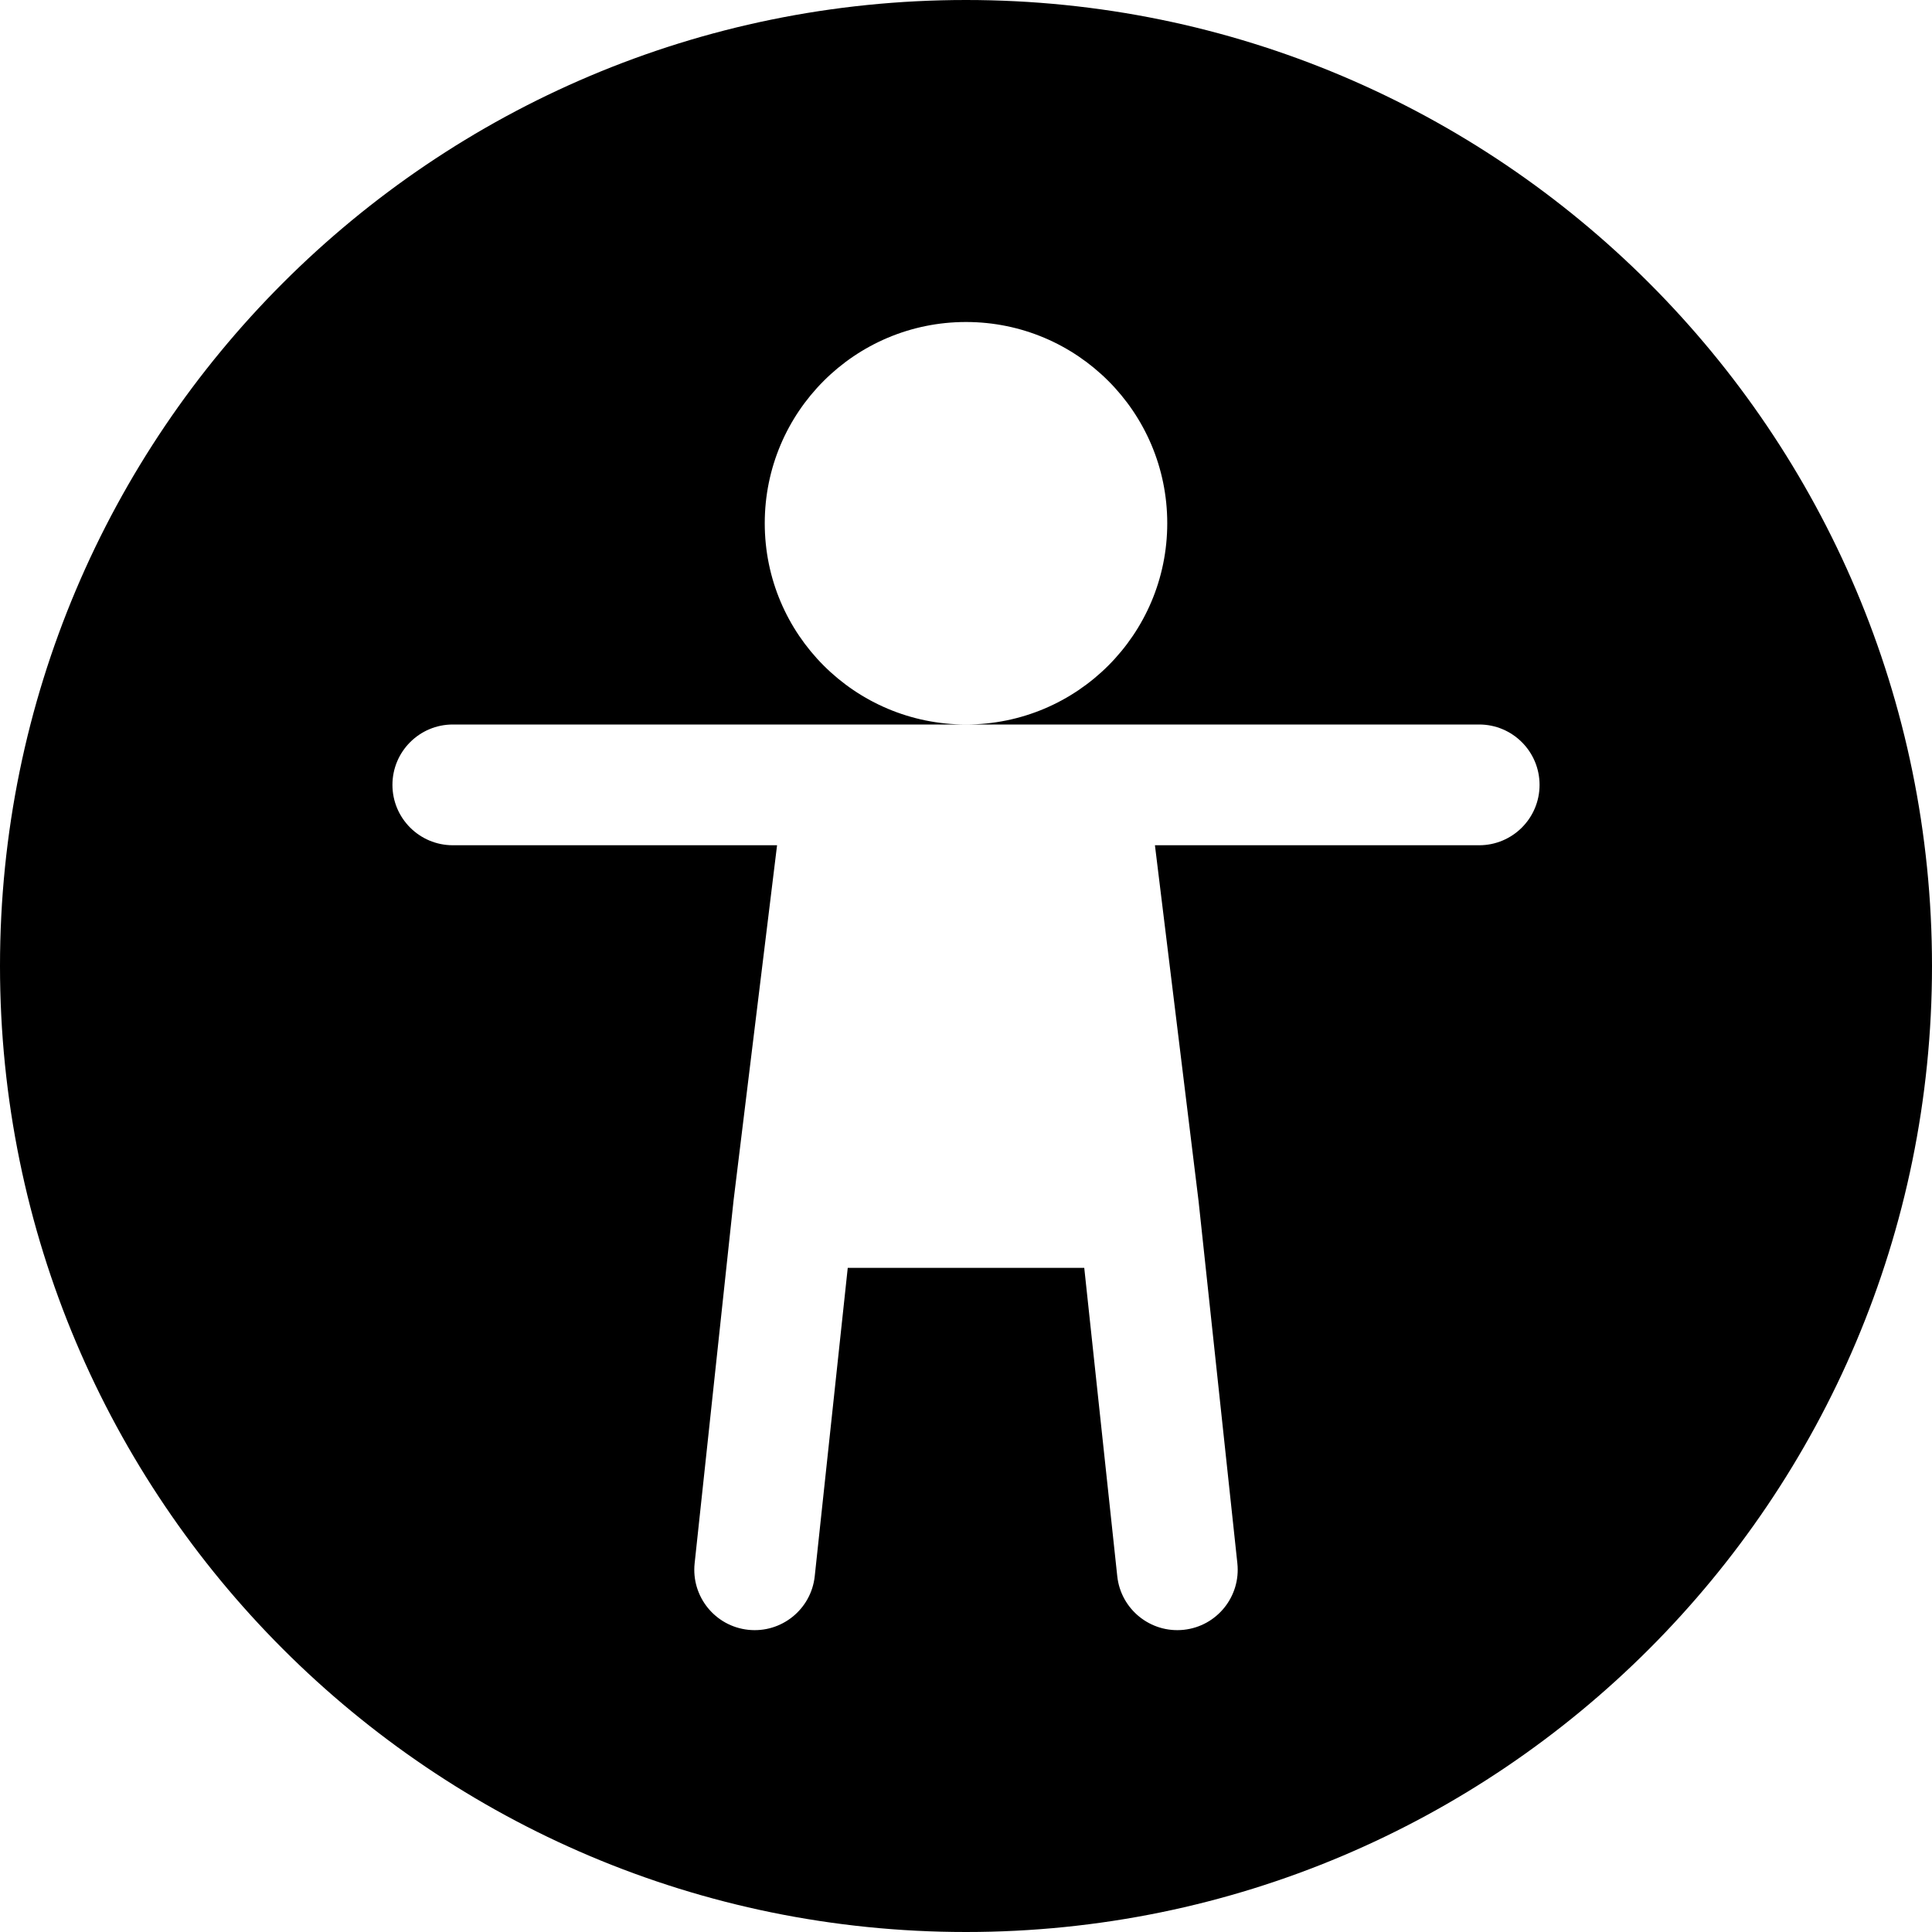
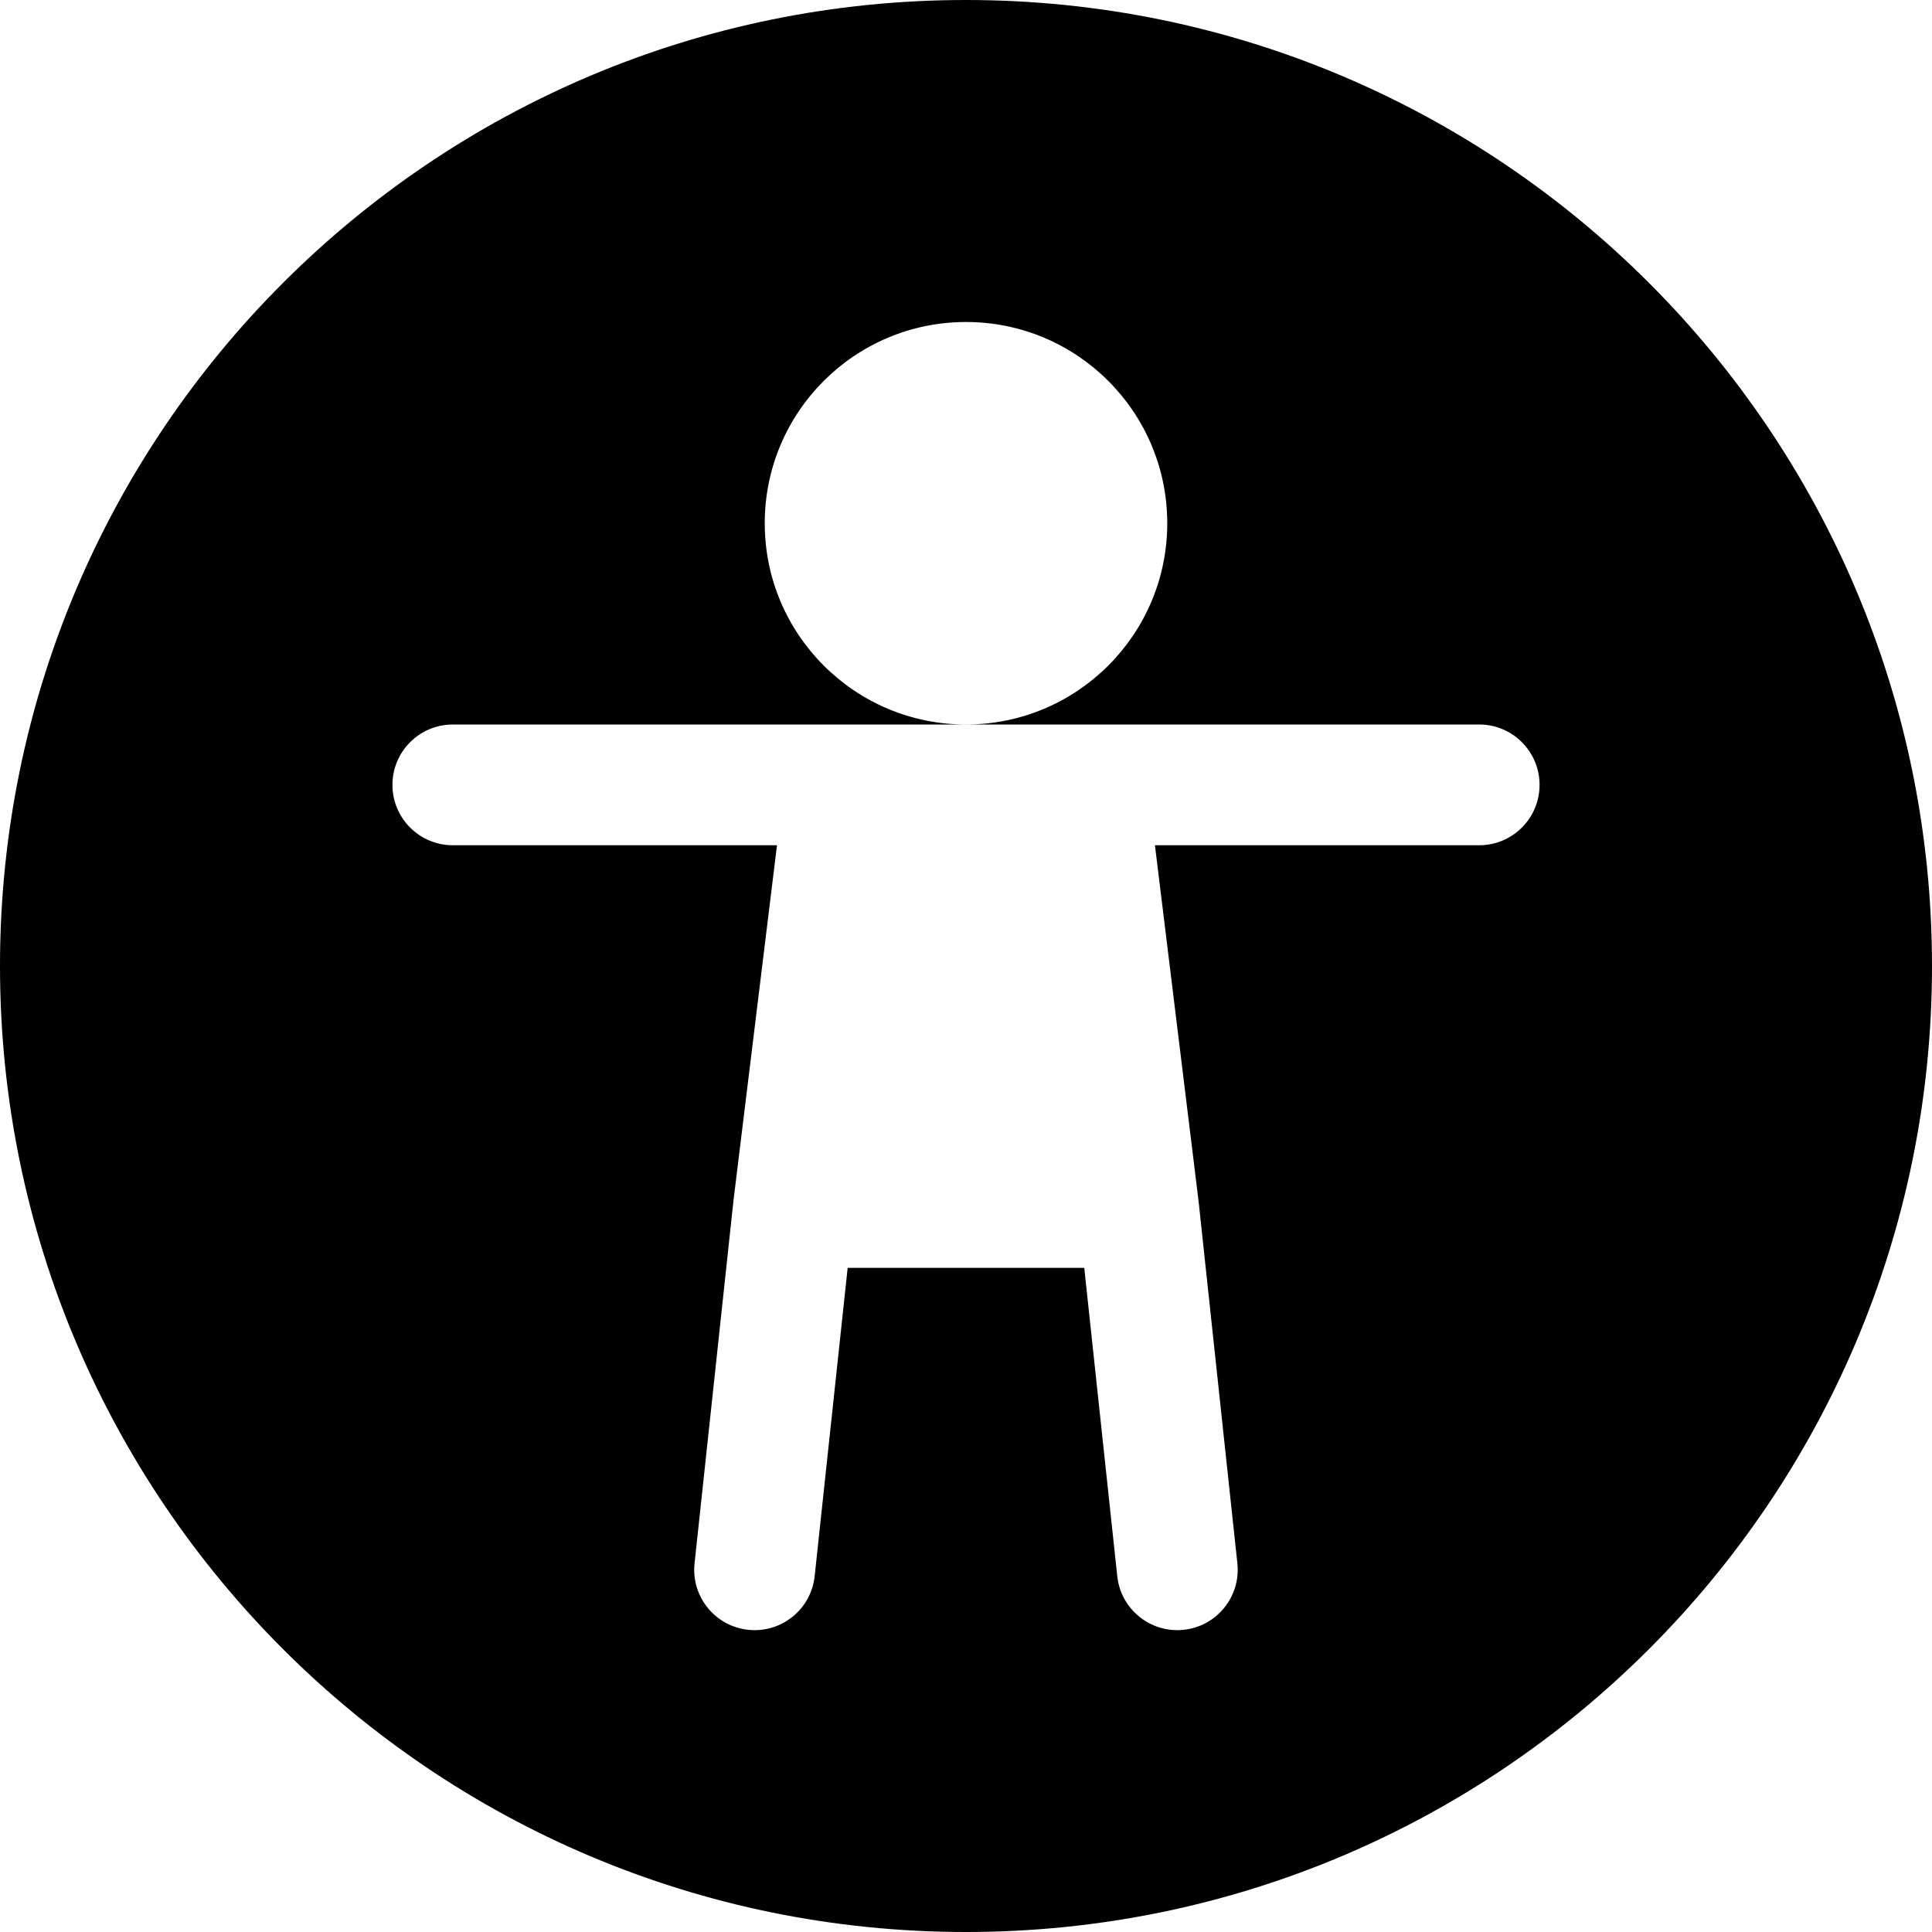
- <svg width="24" height="24" viewBox="0 0 24 24">
-   <path d="M12 0C5.373 0 0 5.373 0 12C0 18.627 5.373 24 12 24C18.627 24 24 18.627 24 12C24 5.373 18.627 0 12 0ZM14.5 6.5C14.5 7.881 13.381 9 12 9C10.619 9 9.5 7.881 9.5 6.5C9.5 5.119 10.619 4 12 4C13.381 4 14.5 5.119 14.5 6.5ZM12 9H18.375C18.789 9 19.125 9.336 19.125 9.75C19.125 10.164 18.789 10.5 18.375 10.5H14.347L14.889 14.92L15.371 19.42C15.415 19.832 15.117 20.202 14.705 20.246C14.293 20.29 13.923 19.992 13.879 19.58L13.469 15.75H10.531L10.121 19.58C10.077 19.992 9.707 20.29 9.295 20.246C8.883 20.202 8.585 19.832 8.629 19.42L9.113 14.909L9.653 10.5H5.625C5.211 10.5 4.875 10.164 4.875 9.75C4.875 9.336 5.211 9 5.625 9H12Z" />
+ <svg xmlns="http://www.w3.org/2000/svg" width="24" height="24" viewBox="0 0 24 24">
+   <path d="M12 0C5.373 0 0 5.373 0 12s5.373 12 12 12 12-5.373 12-12S18.627 0 12 0Zm2.5 6.5a2.5 2.5 0 1 1-5 0 2.5 2.5 0 0 1 5 0ZM12 9h6.375a.75.75 0 0 1 0 1.5h-4.028l.542 4.42.482 4.5a.75.75 0 1 1-1.492.16l-.41-3.83H10.53l-.41 3.83a.75.75 0 1 1-1.492-.16l.484-4.511.54-4.409H5.625a.75.75 0 0 1 0-1.5H12Z" />
</svg>
